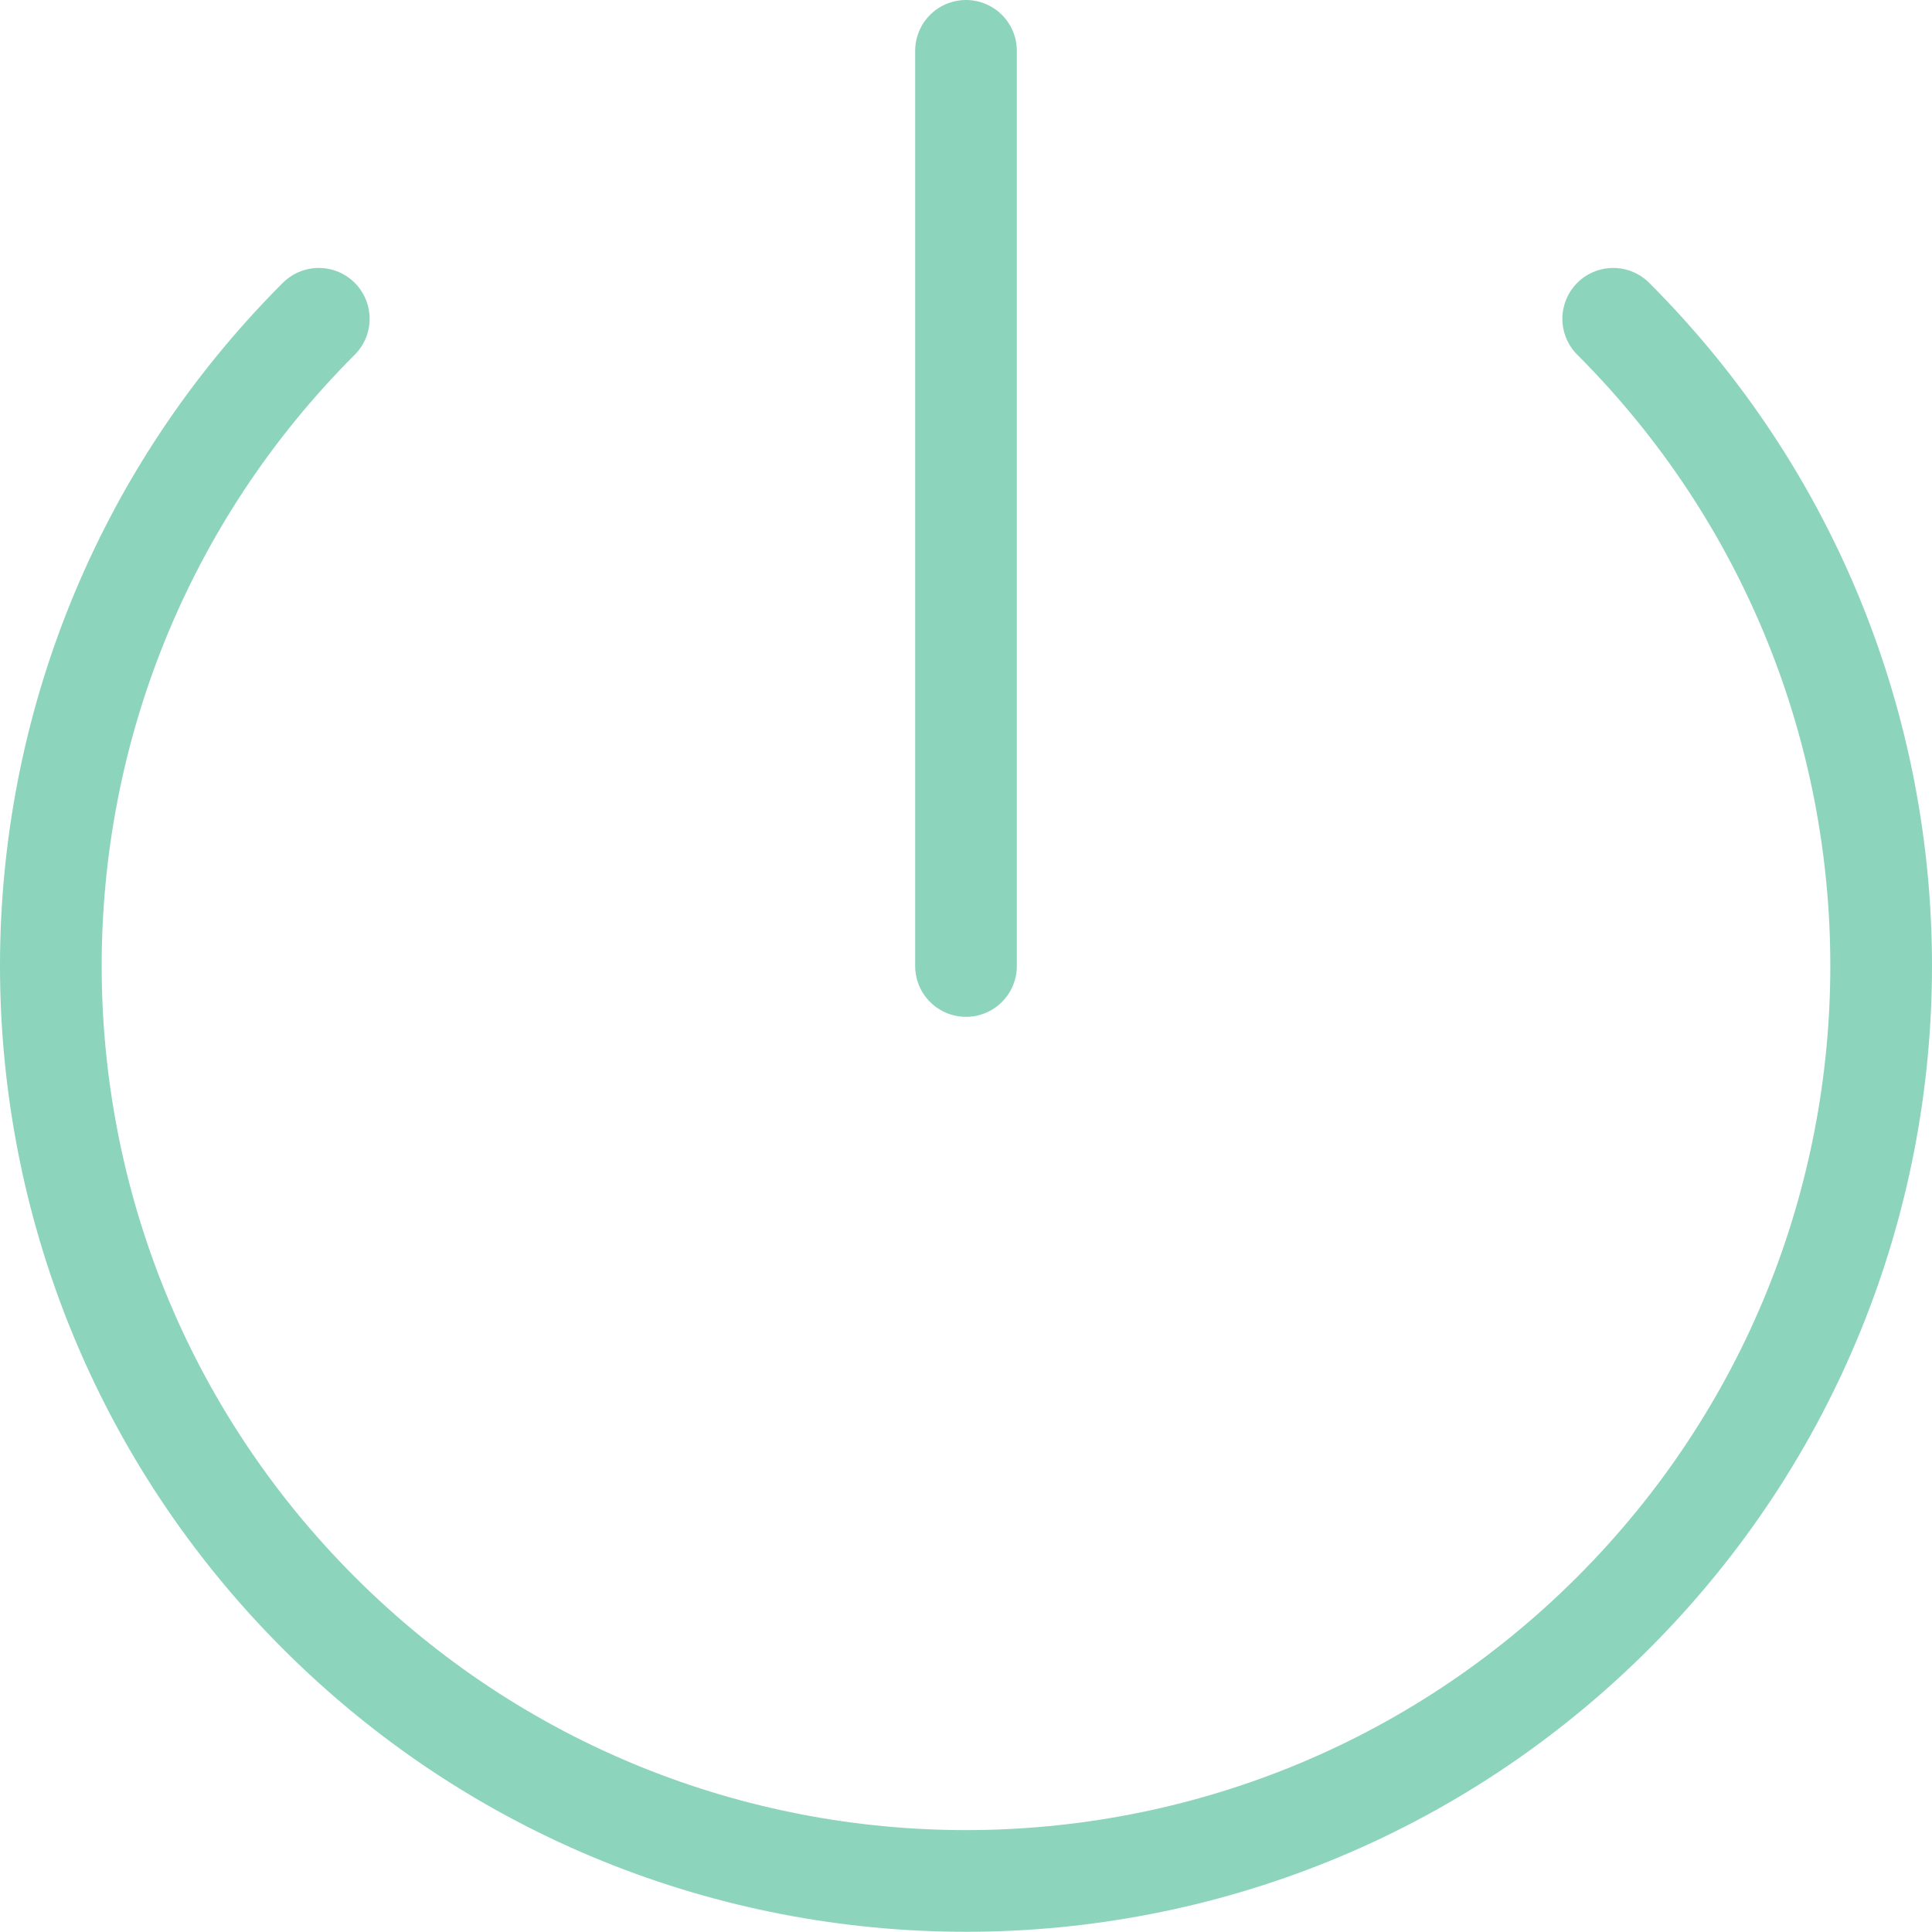
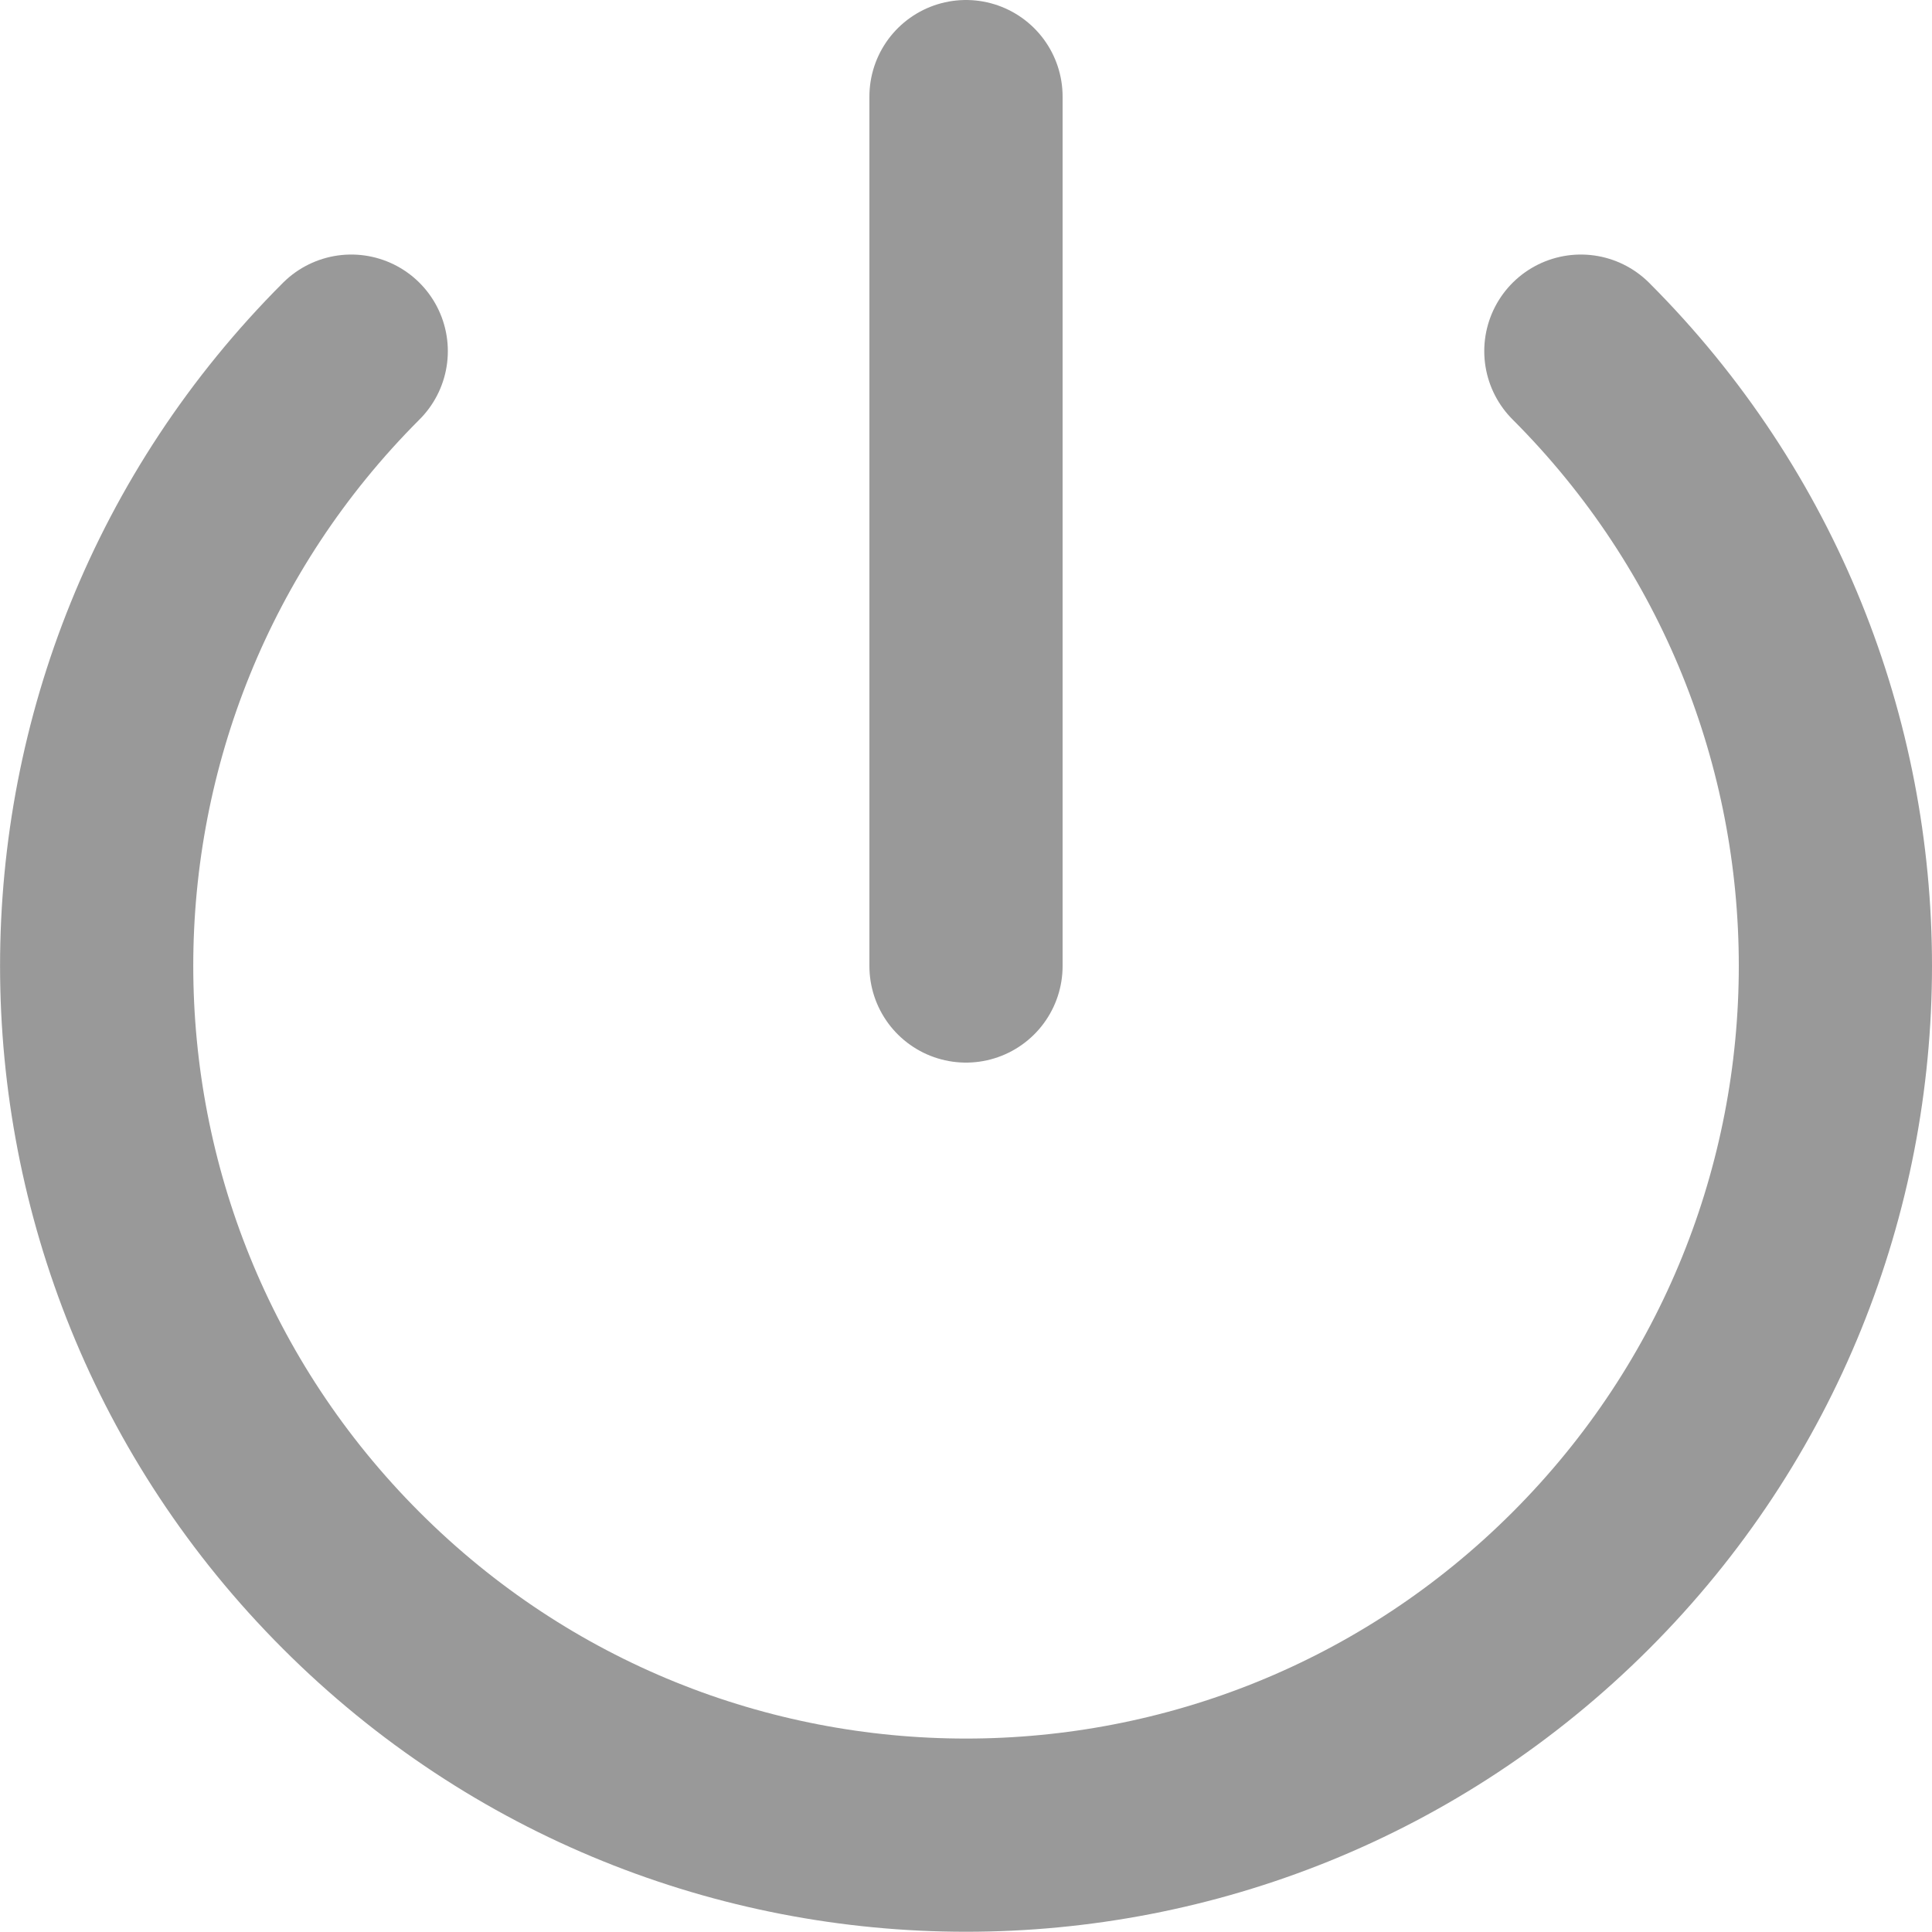
- <svg xmlns="http://www.w3.org/2000/svg" viewBox="0 0 38 38">
-   <g fill="none" stroke="#8dd4bd" stroke-linecap="round" stroke-linejoin="round" stroke-width="2">
-     <path d="m31.73 6.27a18 18 0 1 1 -25.46 0" />
-     <path d="m19 1v18" />
+ <svg xmlns="http://www.w3.org/2000/svg" height="20" viewBox="0 0 20 20" width="20">
+   <g style="stroke:#999;fill:none;fill-rule:evenodd;stroke-linecap:round;stroke-linejoin:round;stroke-width:2" transform="translate(1 1)">
+     <path d="m15.365 2.635c3.514 3.515 3.513 9.213-.001 12.727-3.515 3.514-9.213 3.514-12.727 0-3.515-3.514-3.515-9.212-.001-12.727" />
+     <path d="m9 0v9" />
  </g>
</svg>
